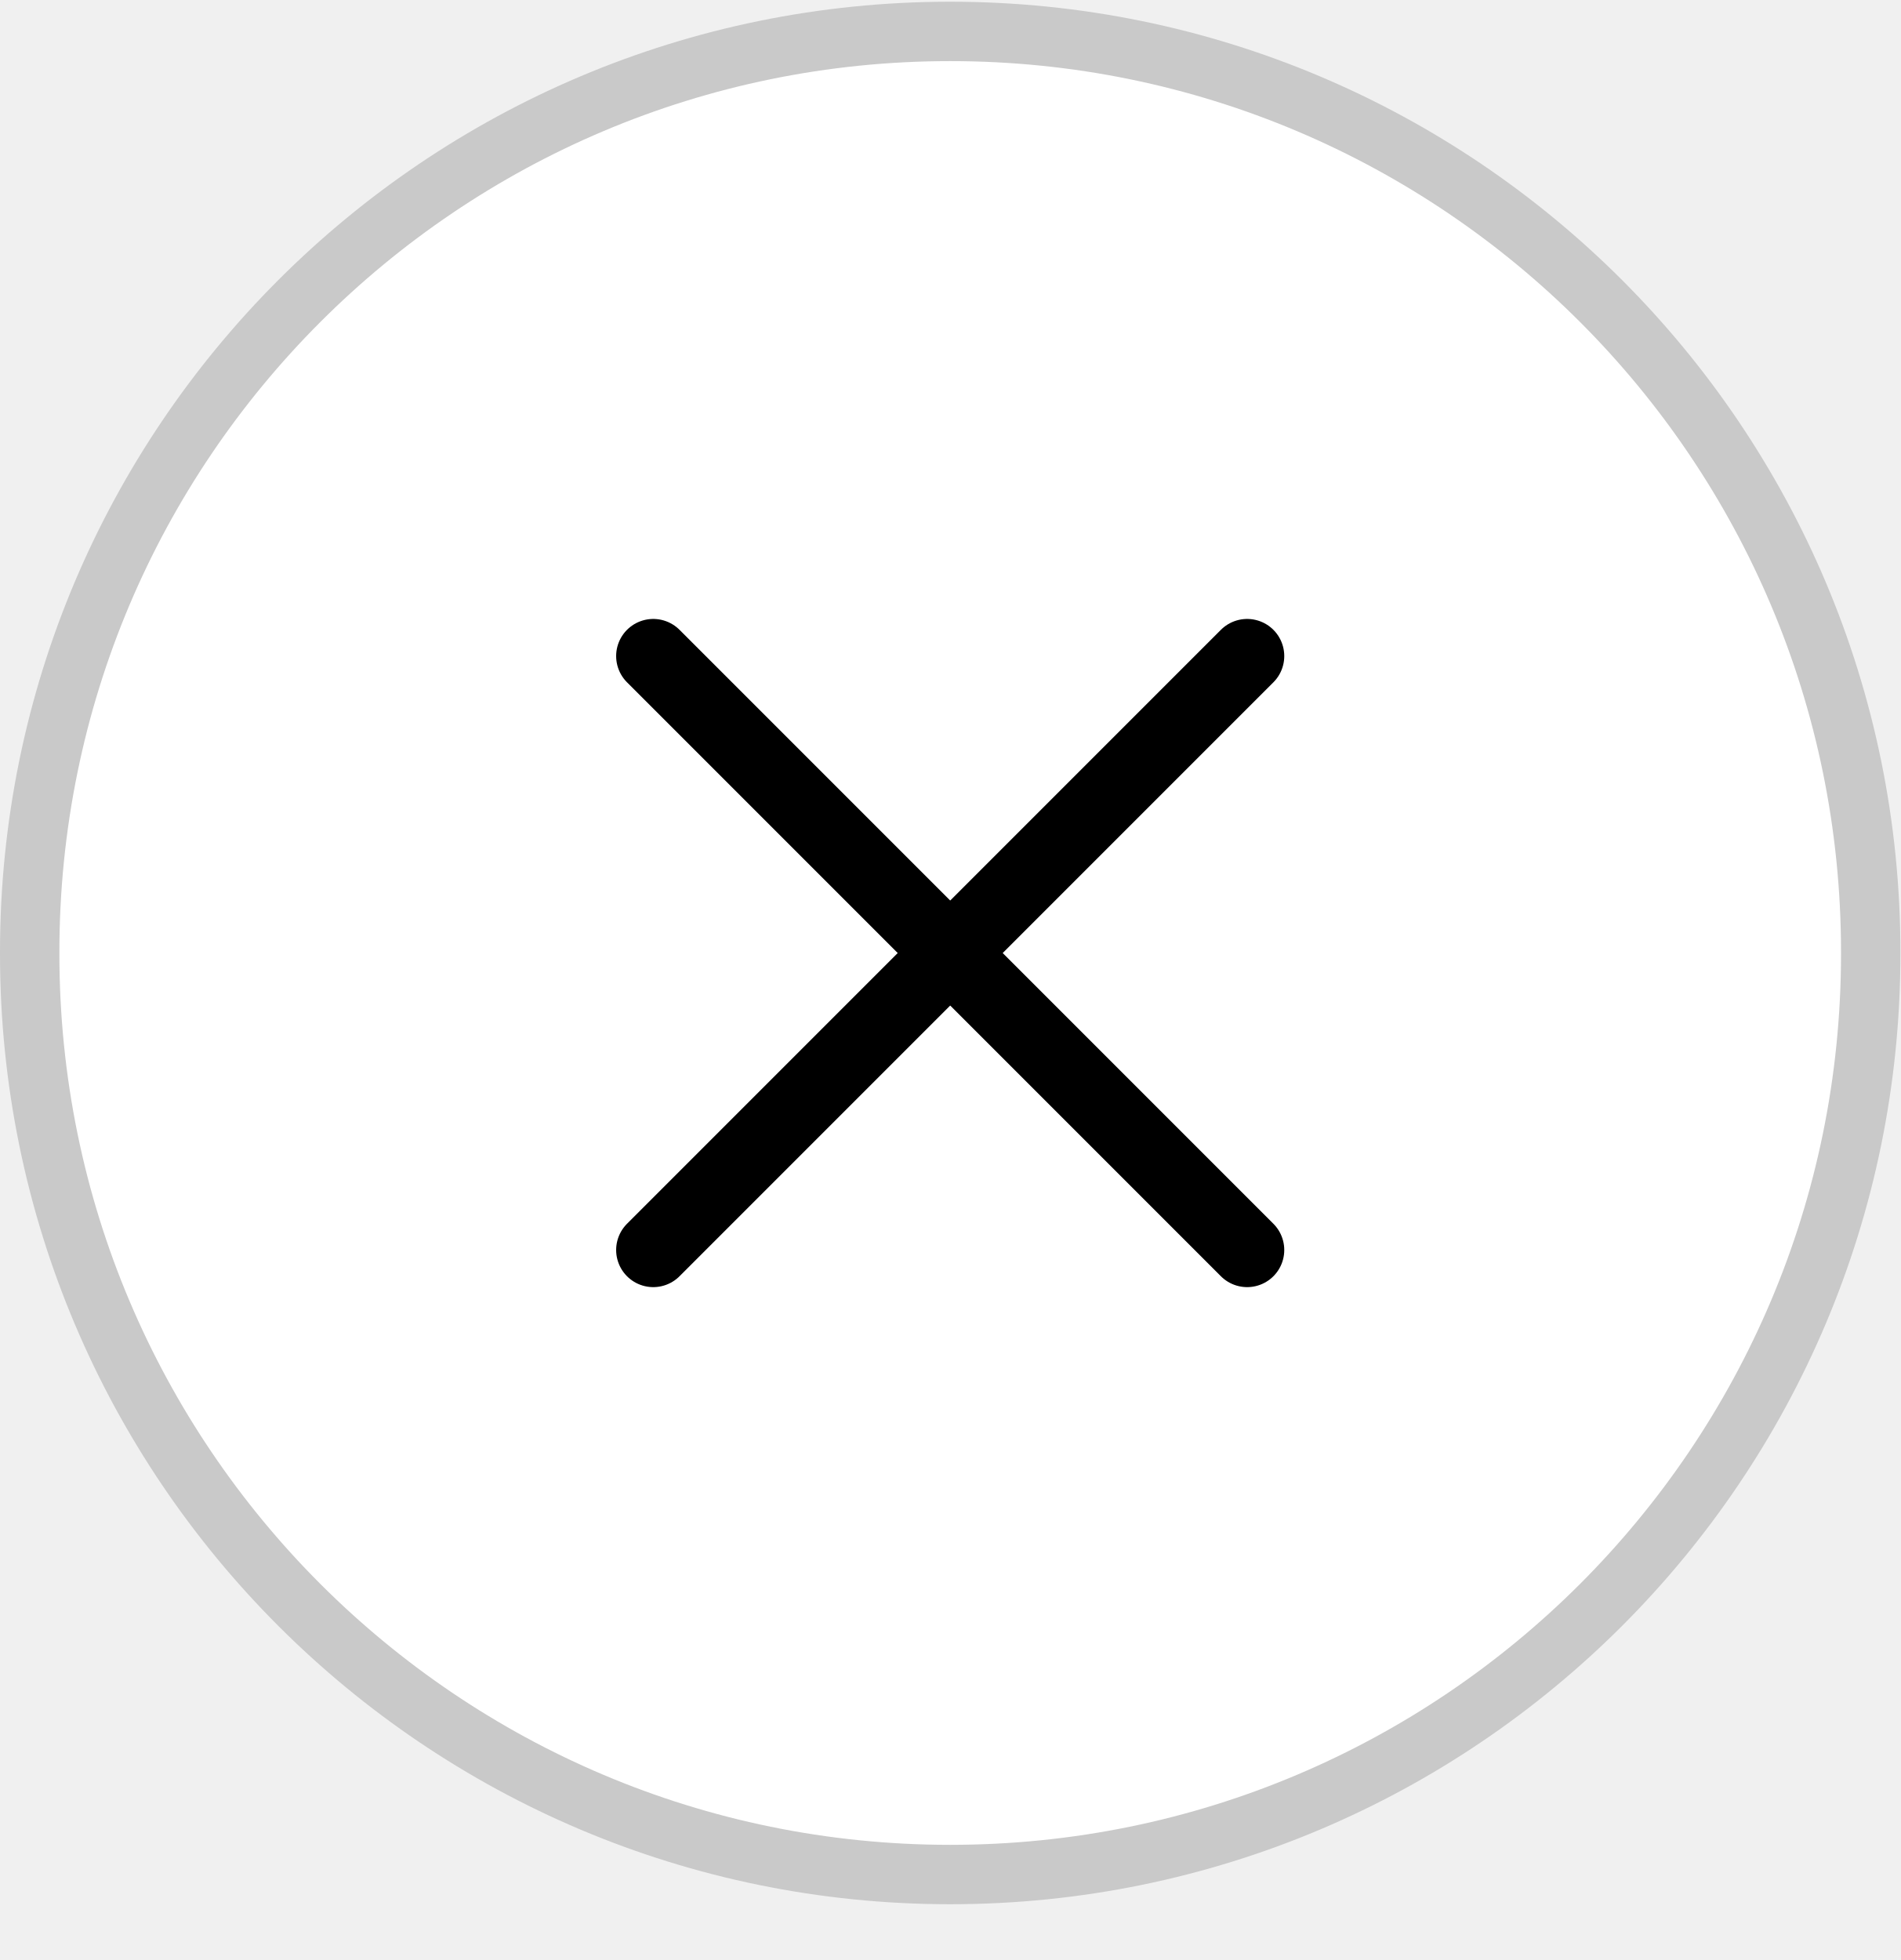
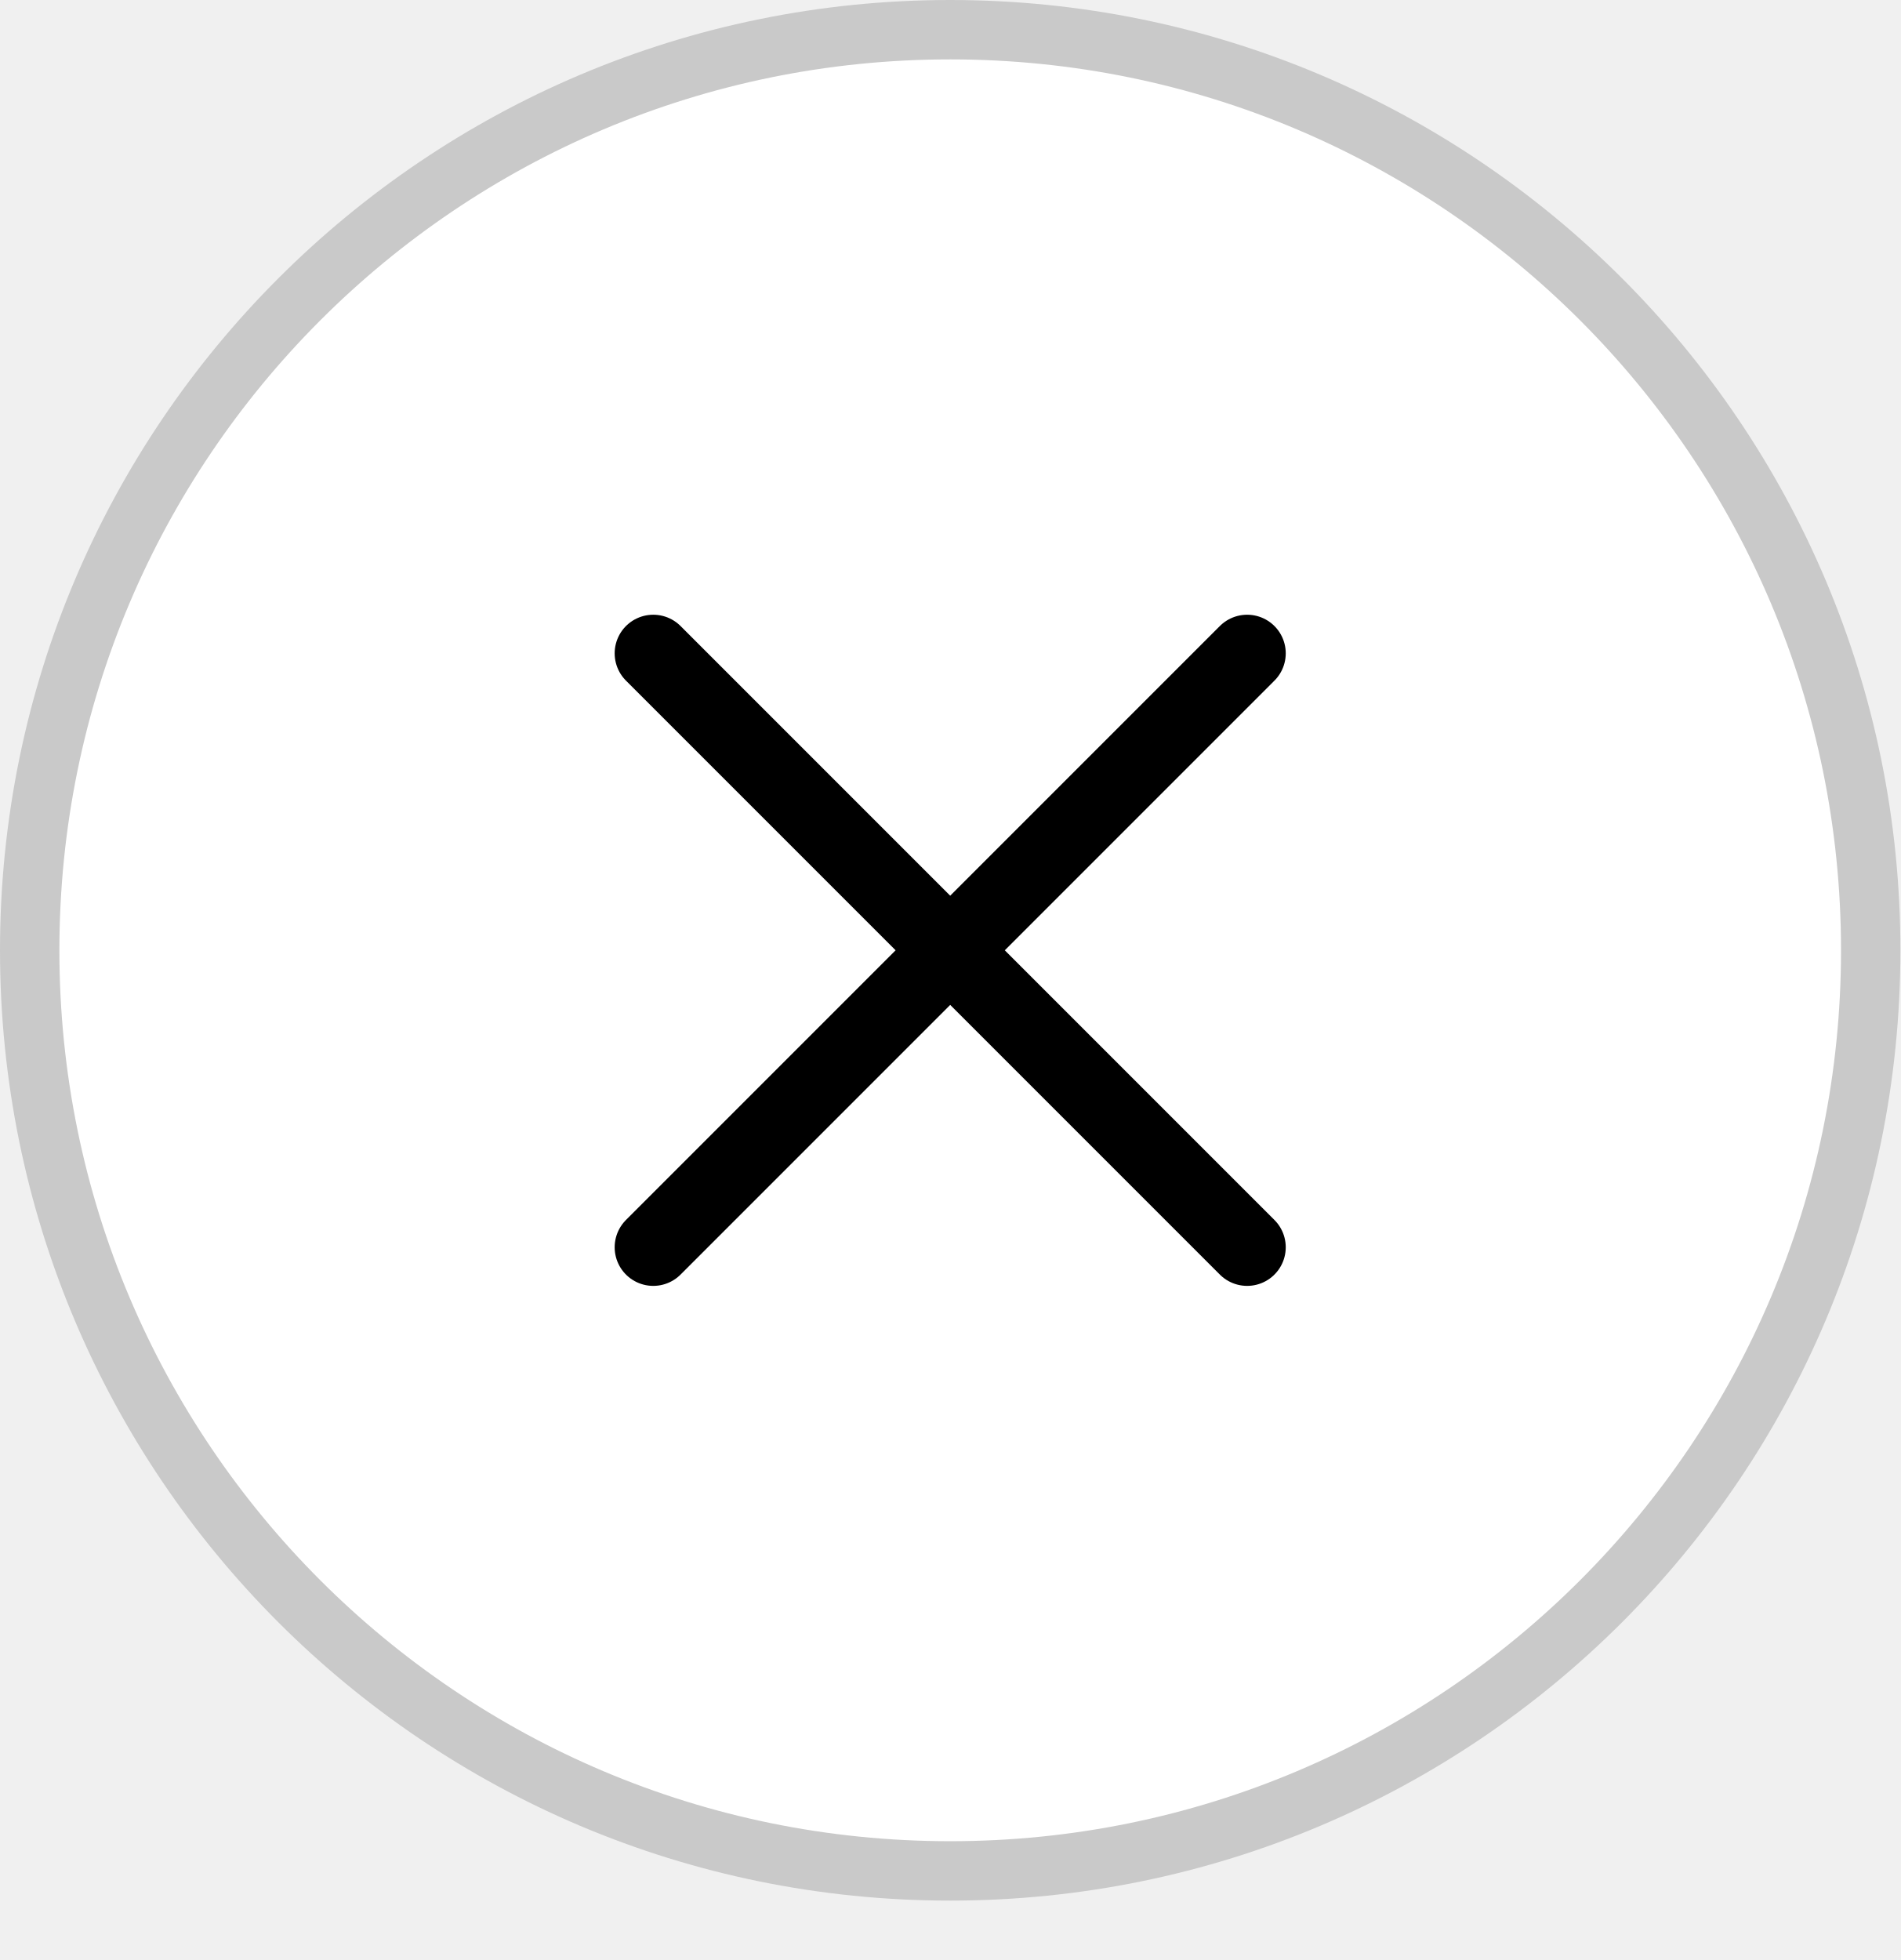
- <svg xmlns="http://www.w3.org/2000/svg" width="32" height="33" viewBox="0 0 32 33" fill="none">
-   <rect x="0.5" y="0.529" width="31" height="31.032" rx="15.5" fill="white" />
-   <path d="M21 11.046L11 21.046" stroke="black" stroke-width="1.25" stroke-linecap="round" stroke-linejoin="round" />
-   <path d="M11 11.046L21 21.046" stroke="black" stroke-width="1.25" stroke-linecap="round" stroke-linejoin="round" />
-   <rect x="0.5" y="0.529" width="31" height="31.032" rx="15.5" stroke="#C9C9C9" />
+ <svg xmlns="http://www.w3.org/2000/svg" fill="none" viewBox="0 0 32 33">
+   <rect width="31" height="31" x=".5" y=".5" fill="#fff" rx="15.5" />
+   <path stroke="#000" stroke-linecap="round" stroke-linejoin="round" stroke-width="1.3" d="M21 11 11 21m0-10 10 10" />
+   <rect width="31" height="31" x=".5" y=".5" stroke="#C9C9C9" rx="15.5" />
</svg>
